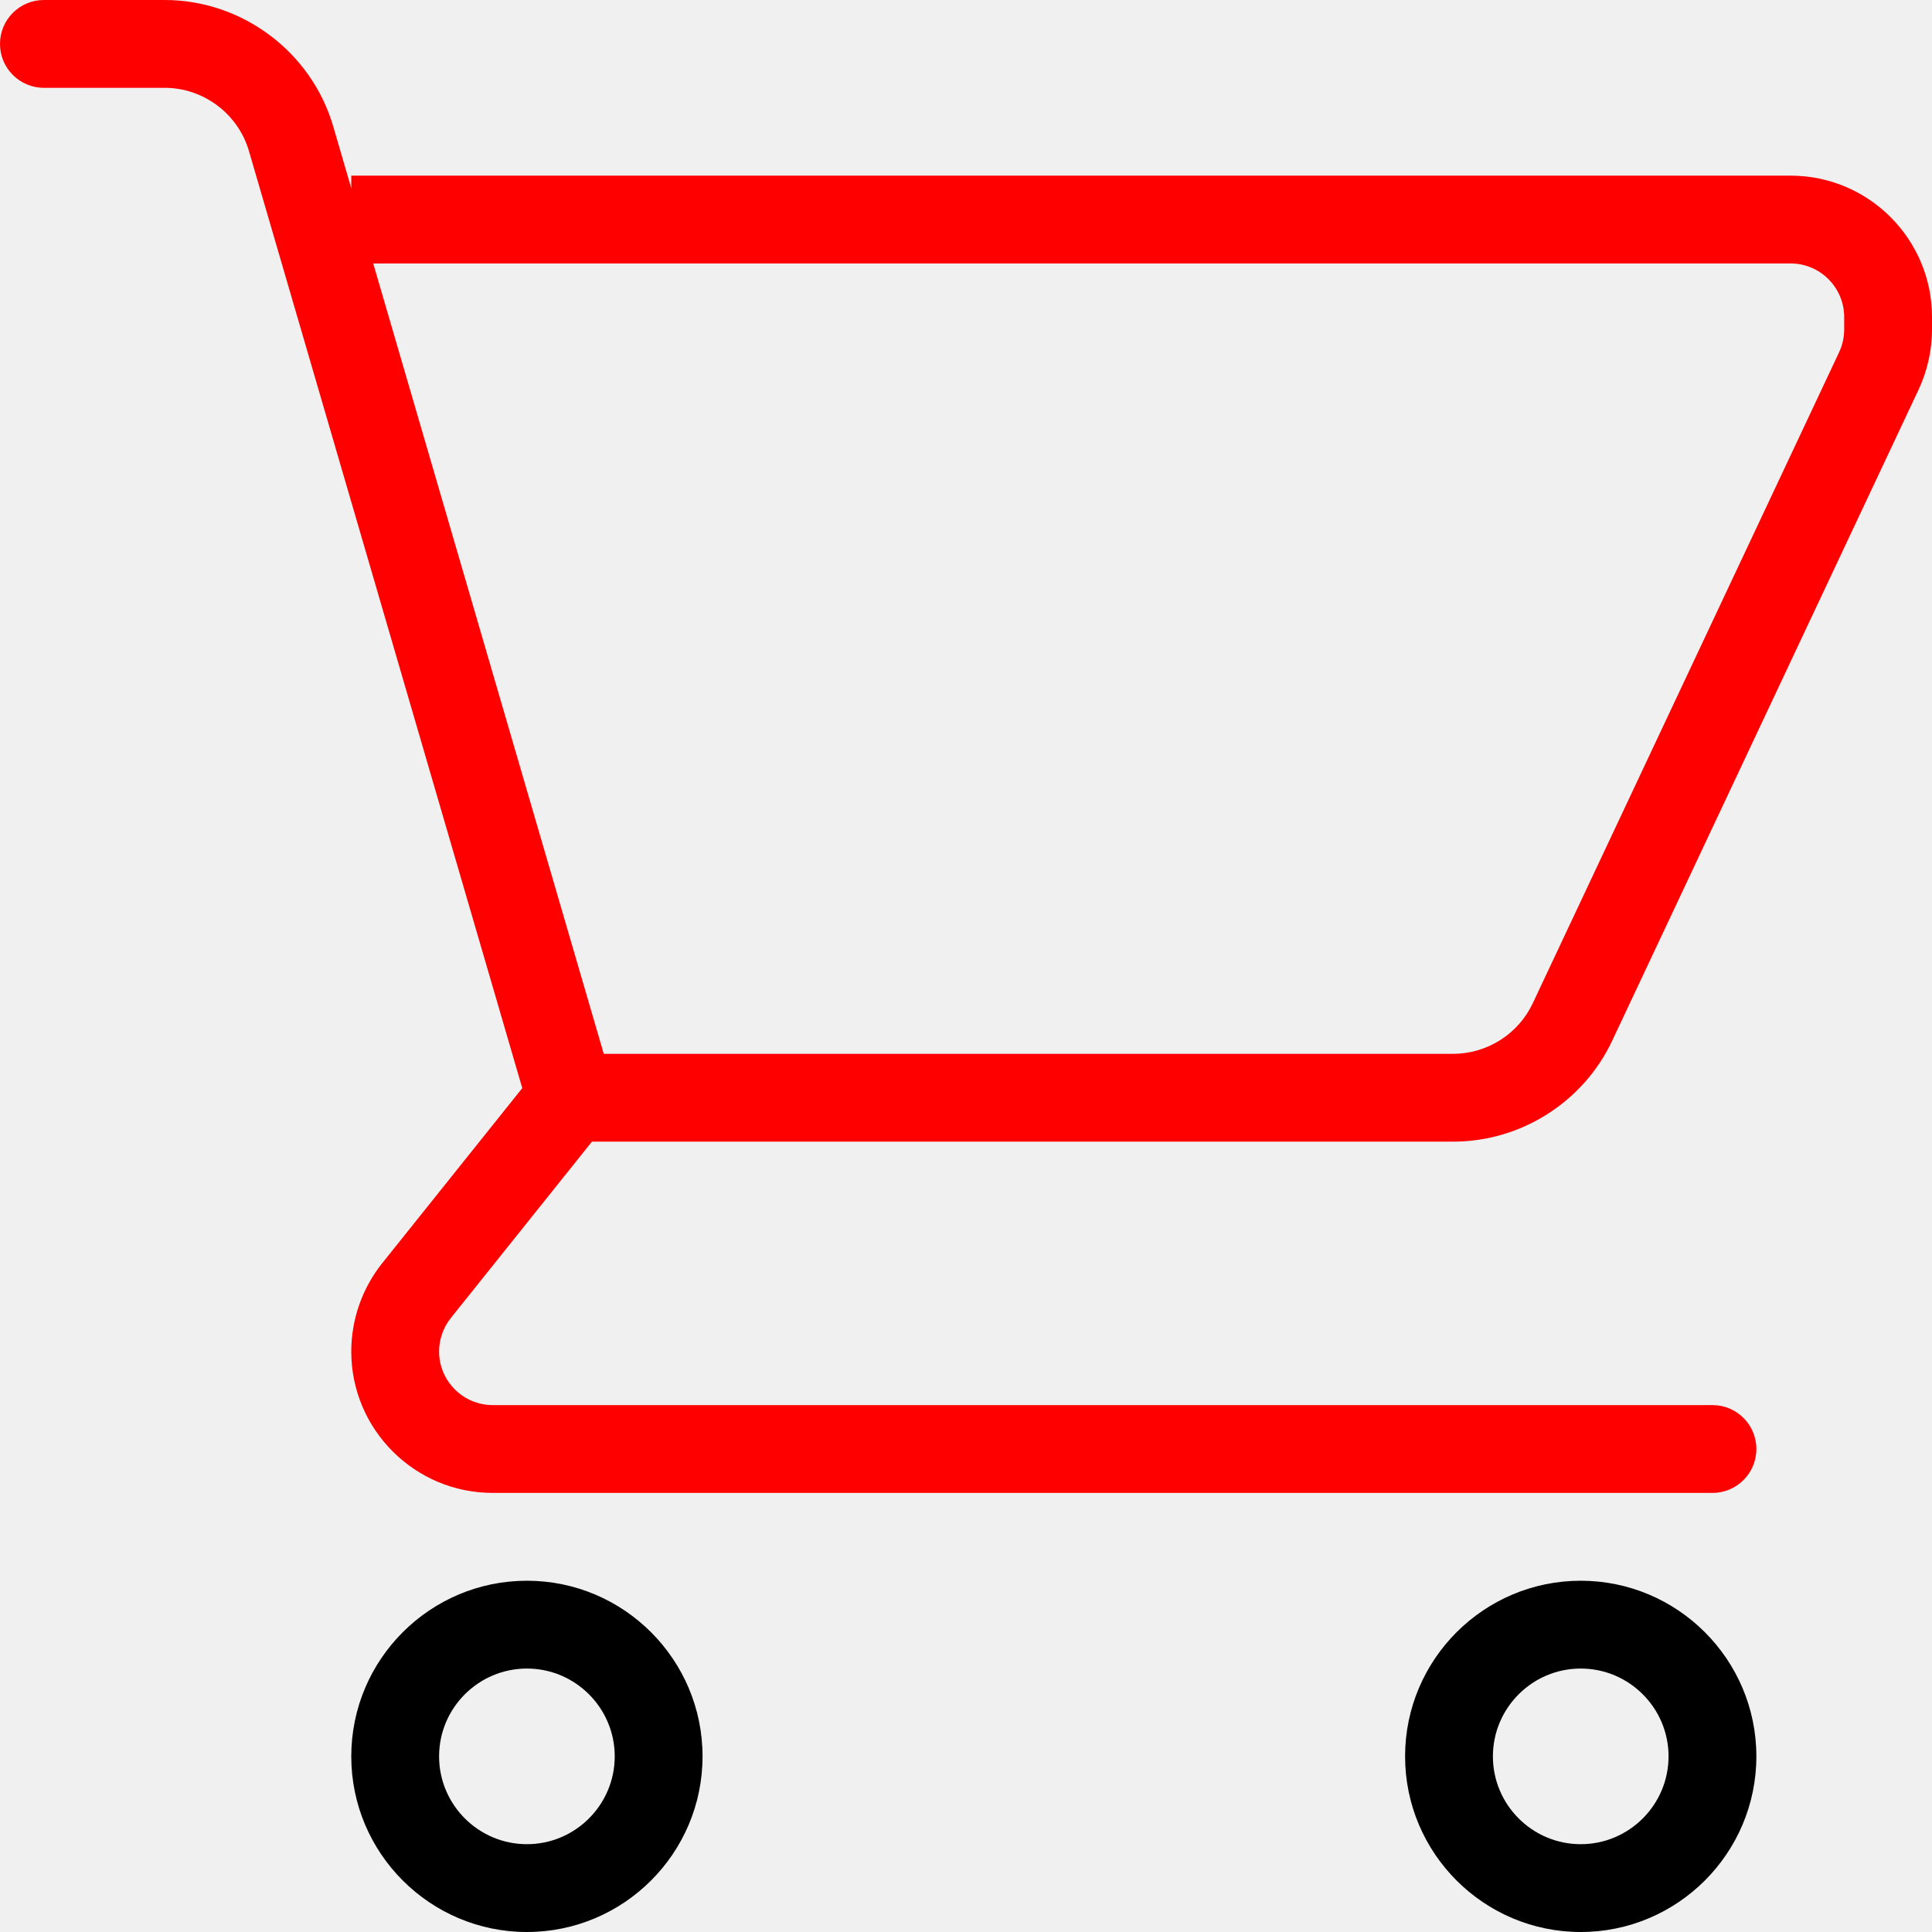
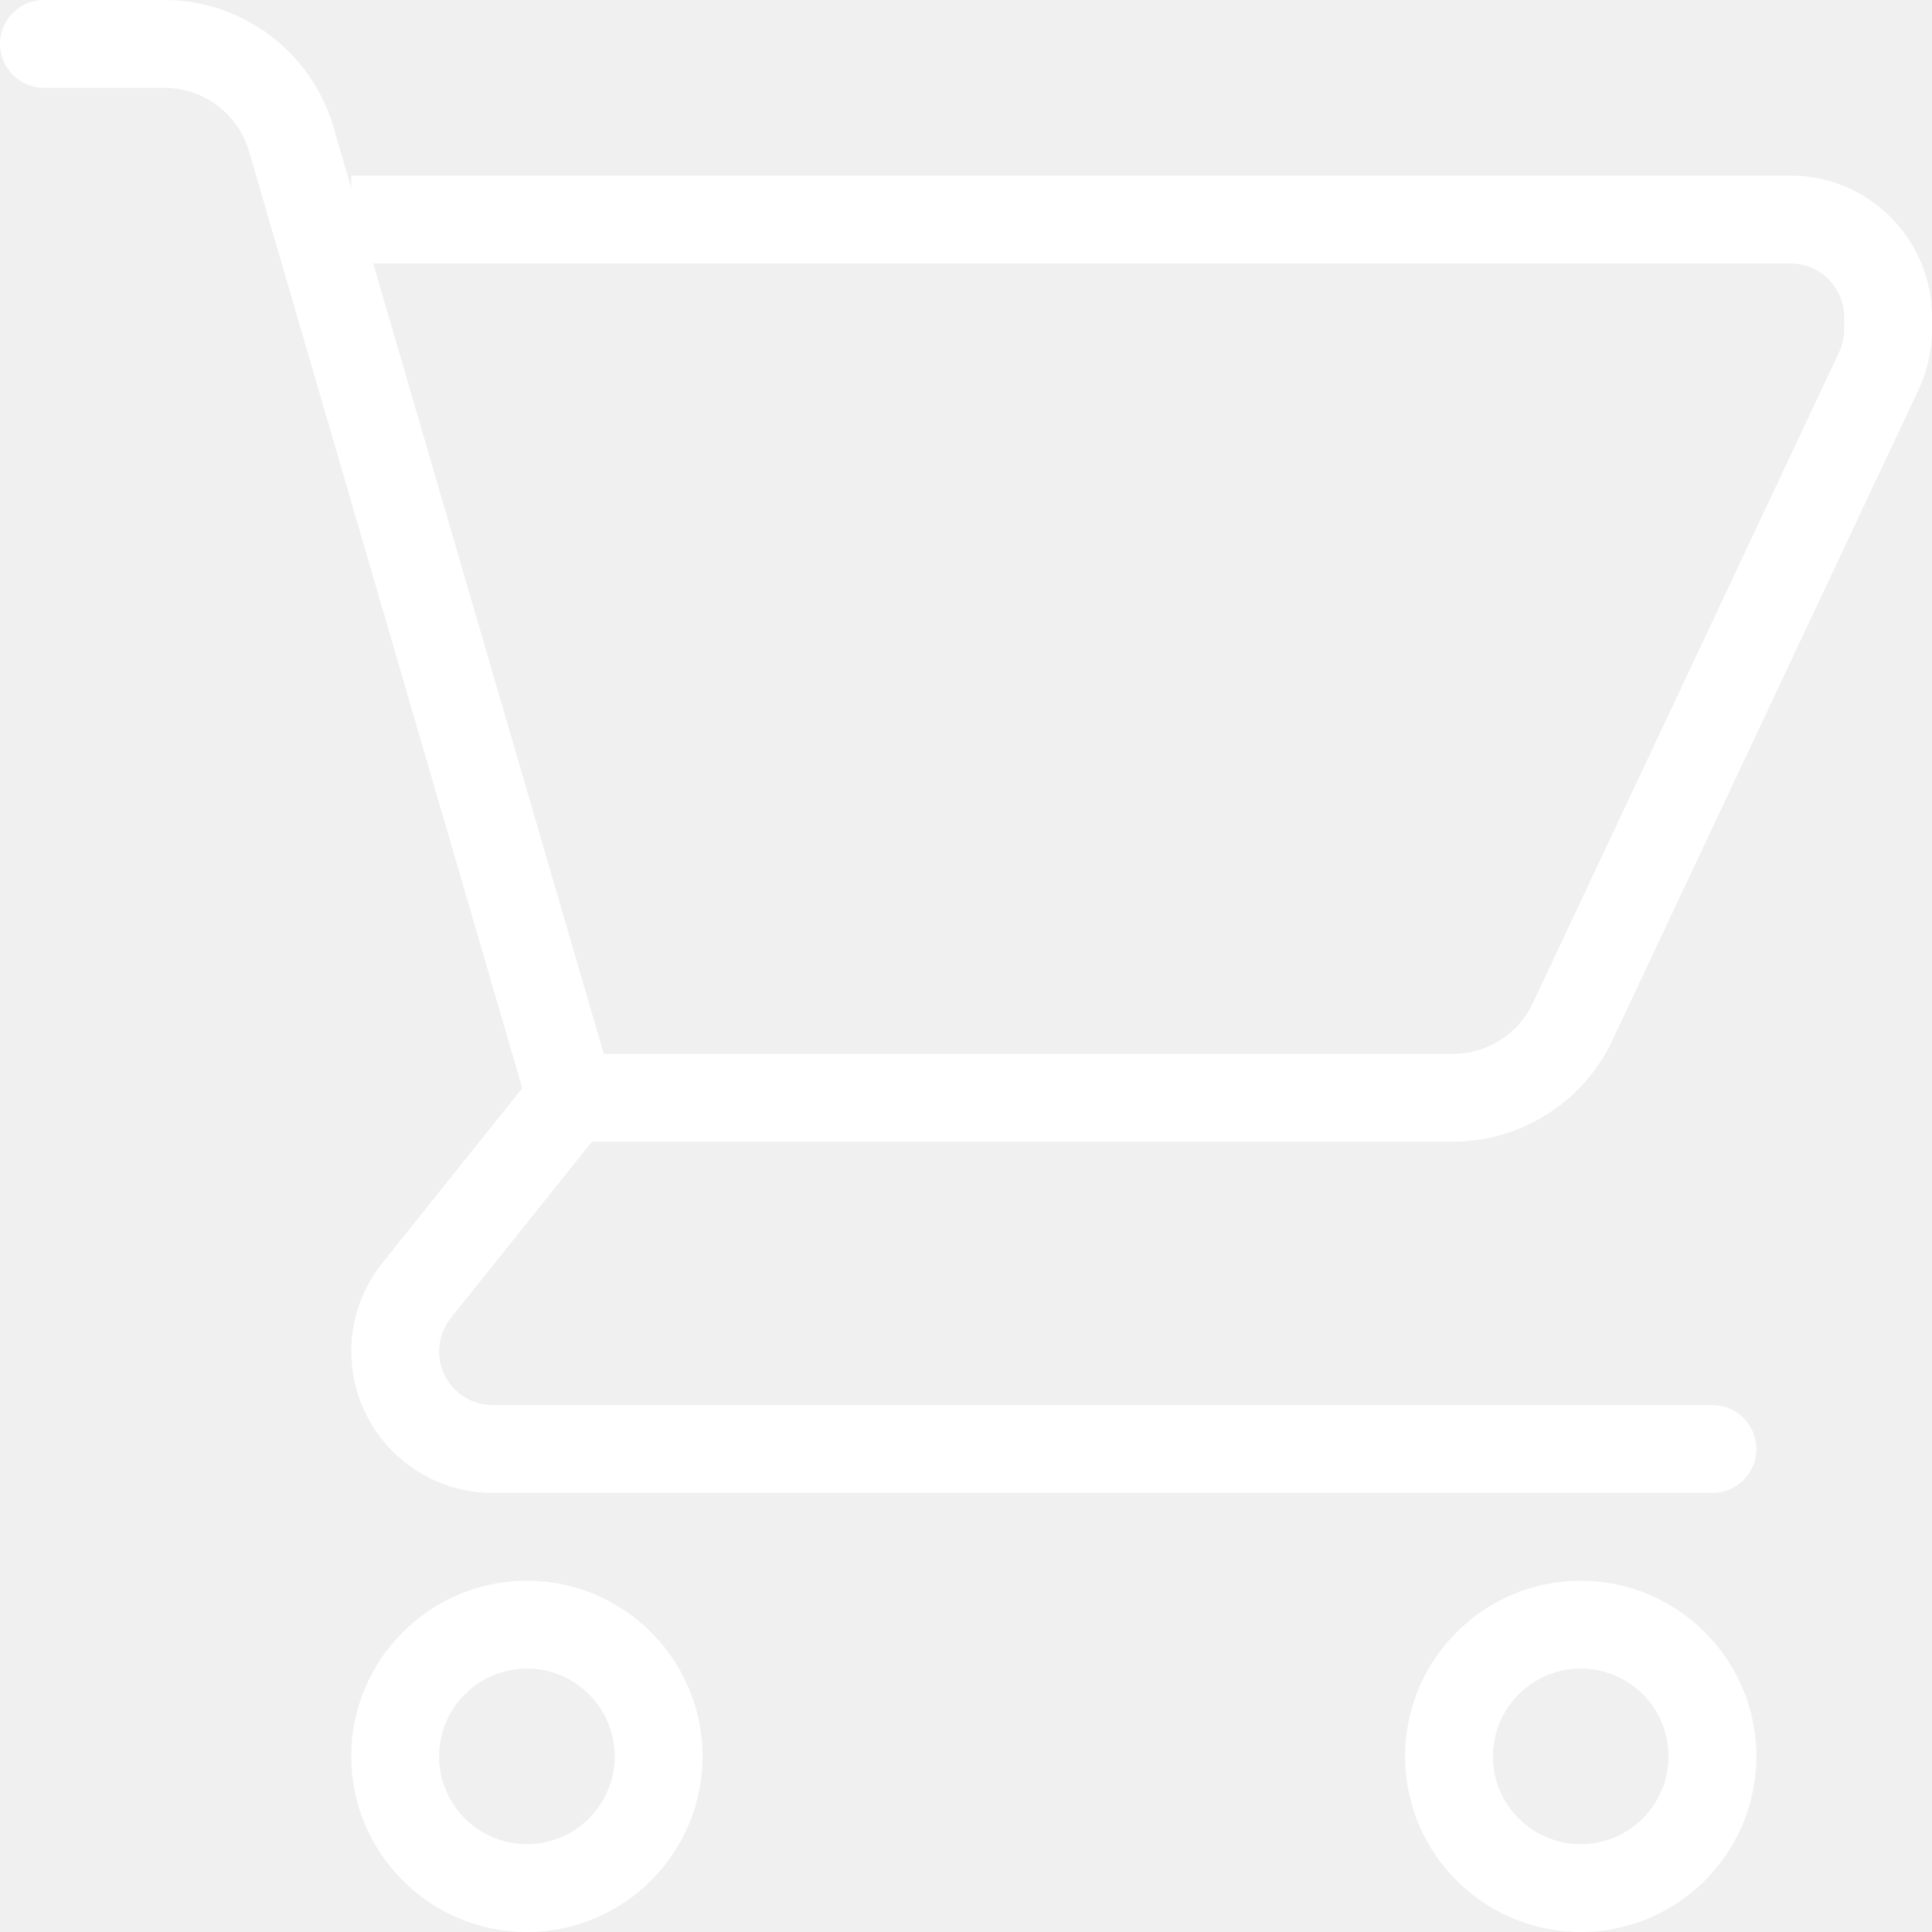
<svg xmlns="http://www.w3.org/2000/svg" version="1.1" id="Layer_1" x="0px" y="0px" viewBox="0 0 469.333 469.333" style="enable-background:new 0 0 469.333 469.333;" xml:space="preserve">
  <g>
    <g>
      <g>
-         <path fill="#f00" d="M434.979,42.667H85.333v3.061l-4.375-14.999C75.687,12.635,58.844,0,40,0H10.667C4.771,0,0,4.771,0,10.667     s4.771,10.667,10.667,10.667H40c9.427,0,17.844,6.313,20.479,15.365l66.396,227.635l-34.021,42.521     c-4.854,6.073-7.521,13.688-7.521,21.458c0,18.948,15.406,34.354,34.354,34.354H416c5.896,0,10.667-4.771,10.667-10.667     c0-5.896-4.771-10.667-10.667-10.667H119.687c-7.177,0-13.021-5.844-13.021-13.021c0-2.948,1.01-5.844,2.854-8.135l34.279-42.844     h209.221c16.448,0,31.604-9.615,38.615-24.5l74.438-158.177c2.135-4.552,3.26-9.604,3.26-14.615v-3.021     C469.333,58.073,453.927,42.667,434.979,42.667z M448,80.042c0,1.906-0.427,3.823-1.24,5.542L372.333,243.75     c-3.51,7.438-11.083,12.25-19.313,12.25H146.667L90.663,64h344.316C442.156,64,448,69.844,448,77.021V80.042z" />
-         <path d="M128,384c-23.531,0-42.667,19.135-42.667,42.667s19.135,42.667,42.667,42.667s42.667-19.135,42.667-42.667     S151.531,384,128,384z M128,448c-11.76,0-21.333-9.573-21.333-21.333c0-11.76,9.573-21.333,21.333-21.333     c11.76,0,21.333,9.573,21.333,21.333C149.333,438.427,139.76,448,128,448z" />
-         <path d="M384,384c-23.531,0-42.667,19.135-42.667,42.667s19.135,42.667,42.667,42.667s42.667-19.135,42.667-42.667     S407.531,384,384,384z M384,448c-11.76,0-21.333-9.573-21.333-21.333c0-11.76,9.573-21.333,21.333-21.333     c11.76,0,21.333,9.573,21.333,21.333C405.333,438.427,395.76,448,384,448z" />
+         <path fill="#fff" d="M434.979,42.667H85.333v3.061l-4.375-14.999C75.687,12.635,58.844,0,40,0H10.667C4.771,0,0,4.771,0,10.667     s4.771,10.667,10.667,10.667H40c9.427,0,17.844,6.313,20.479,15.365l66.396,227.635l-34.021,42.521     c-4.854,6.073-7.521,13.688-7.521,21.458c0,18.948,15.406,34.354,34.354,34.354H416c5.896,0,10.667-4.771,10.667-10.667     c0-5.896-4.771-10.667-10.667-10.667H119.687c-7.177,0-13.021-5.844-13.021-13.021c0-2.948,1.01-5.844,2.854-8.135l34.279-42.844     h209.221c16.448,0,31.604-9.615,38.615-24.5l74.438-158.177c2.135-4.552,3.26-9.604,3.26-14.615v-3.021     C469.333,58.073,453.927,42.667,434.979,42.667z M448,80.042c0,1.906-0.427,3.823-1.24,5.542L372.333,243.75     c-3.51,7.438-11.083,12.25-19.313,12.25H146.667L90.663,64h344.316C442.156,64,448,69.844,448,77.021V80.042z" />
+         <path fill="#fff" d="M128,384c-23.531,0-42.667,19.135-42.667,42.667s19.135,42.667,42.667,42.667s42.667-19.135,42.667-42.667     S151.531,384,128,384z M128,448c-11.76,0-21.333-9.573-21.333-21.333c0-11.76,9.573-21.333,21.333-21.333     c11.76,0,21.333,9.573,21.333,21.333C149.333,438.427,139.76,448,128,448z" />
+         <path fill="#fff" d="M384,384c-23.531,0-42.667,19.135-42.667,42.667s19.135,42.667,42.667,42.667s42.667-19.135,42.667-42.667     S407.531,384,384,384z M384,448c-11.76,0-21.333-9.573-21.333-21.333c0-11.76,9.573-21.333,21.333-21.333     c11.76,0,21.333,9.573,21.333,21.333C405.333,438.427,395.76,448,384,448z" />
      </g>
    </g>
  </g>
  <g>
</g>
  <g>
</g>
  <g>
</g>
  <g>
</g>
  <g>
</g>
  <g>
</g>
  <g>
</g>
  <g>
</g>
  <g>
</g>
  <g>
</g>
  <g>
</g>
  <g>
</g>
  <g>
</g>
  <g>
</g>
  <g>
</g>
</svg>
